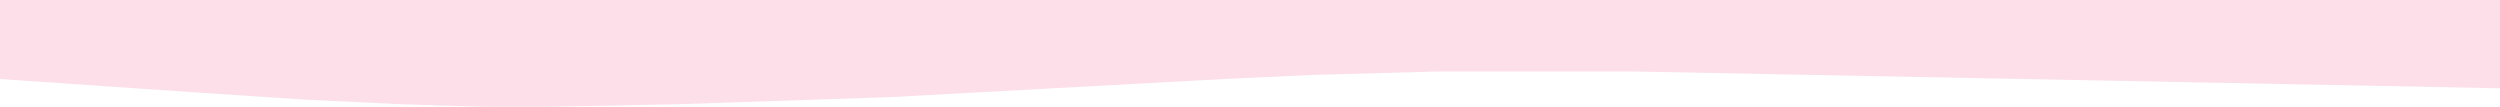
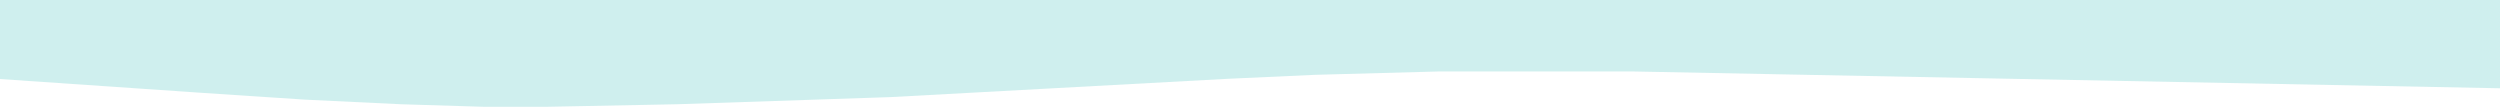
<svg xmlns="http://www.w3.org/2000/svg" width="1920" height="82" viewBox="0 0 1920 82" fill="none">
-   <path d="M1920 0H0v60.693l151 10.33 83 5.489 74 3.551L371 82h50l99-1.937 164-5.488 258.982-14.06 67.018-3.05 95-2.583h149l666 12.913V0z" fill="#FCDFE8" />
+   <path d="M1920 0H0v60.693l151 10.33 83 5.489 74 3.551L371 82h50l99-1.937 164-5.488 258.982-14.06 67.018-3.05 95-2.583h149l666 12.913V0z" fill="#CFEFEE" />
</svg>
